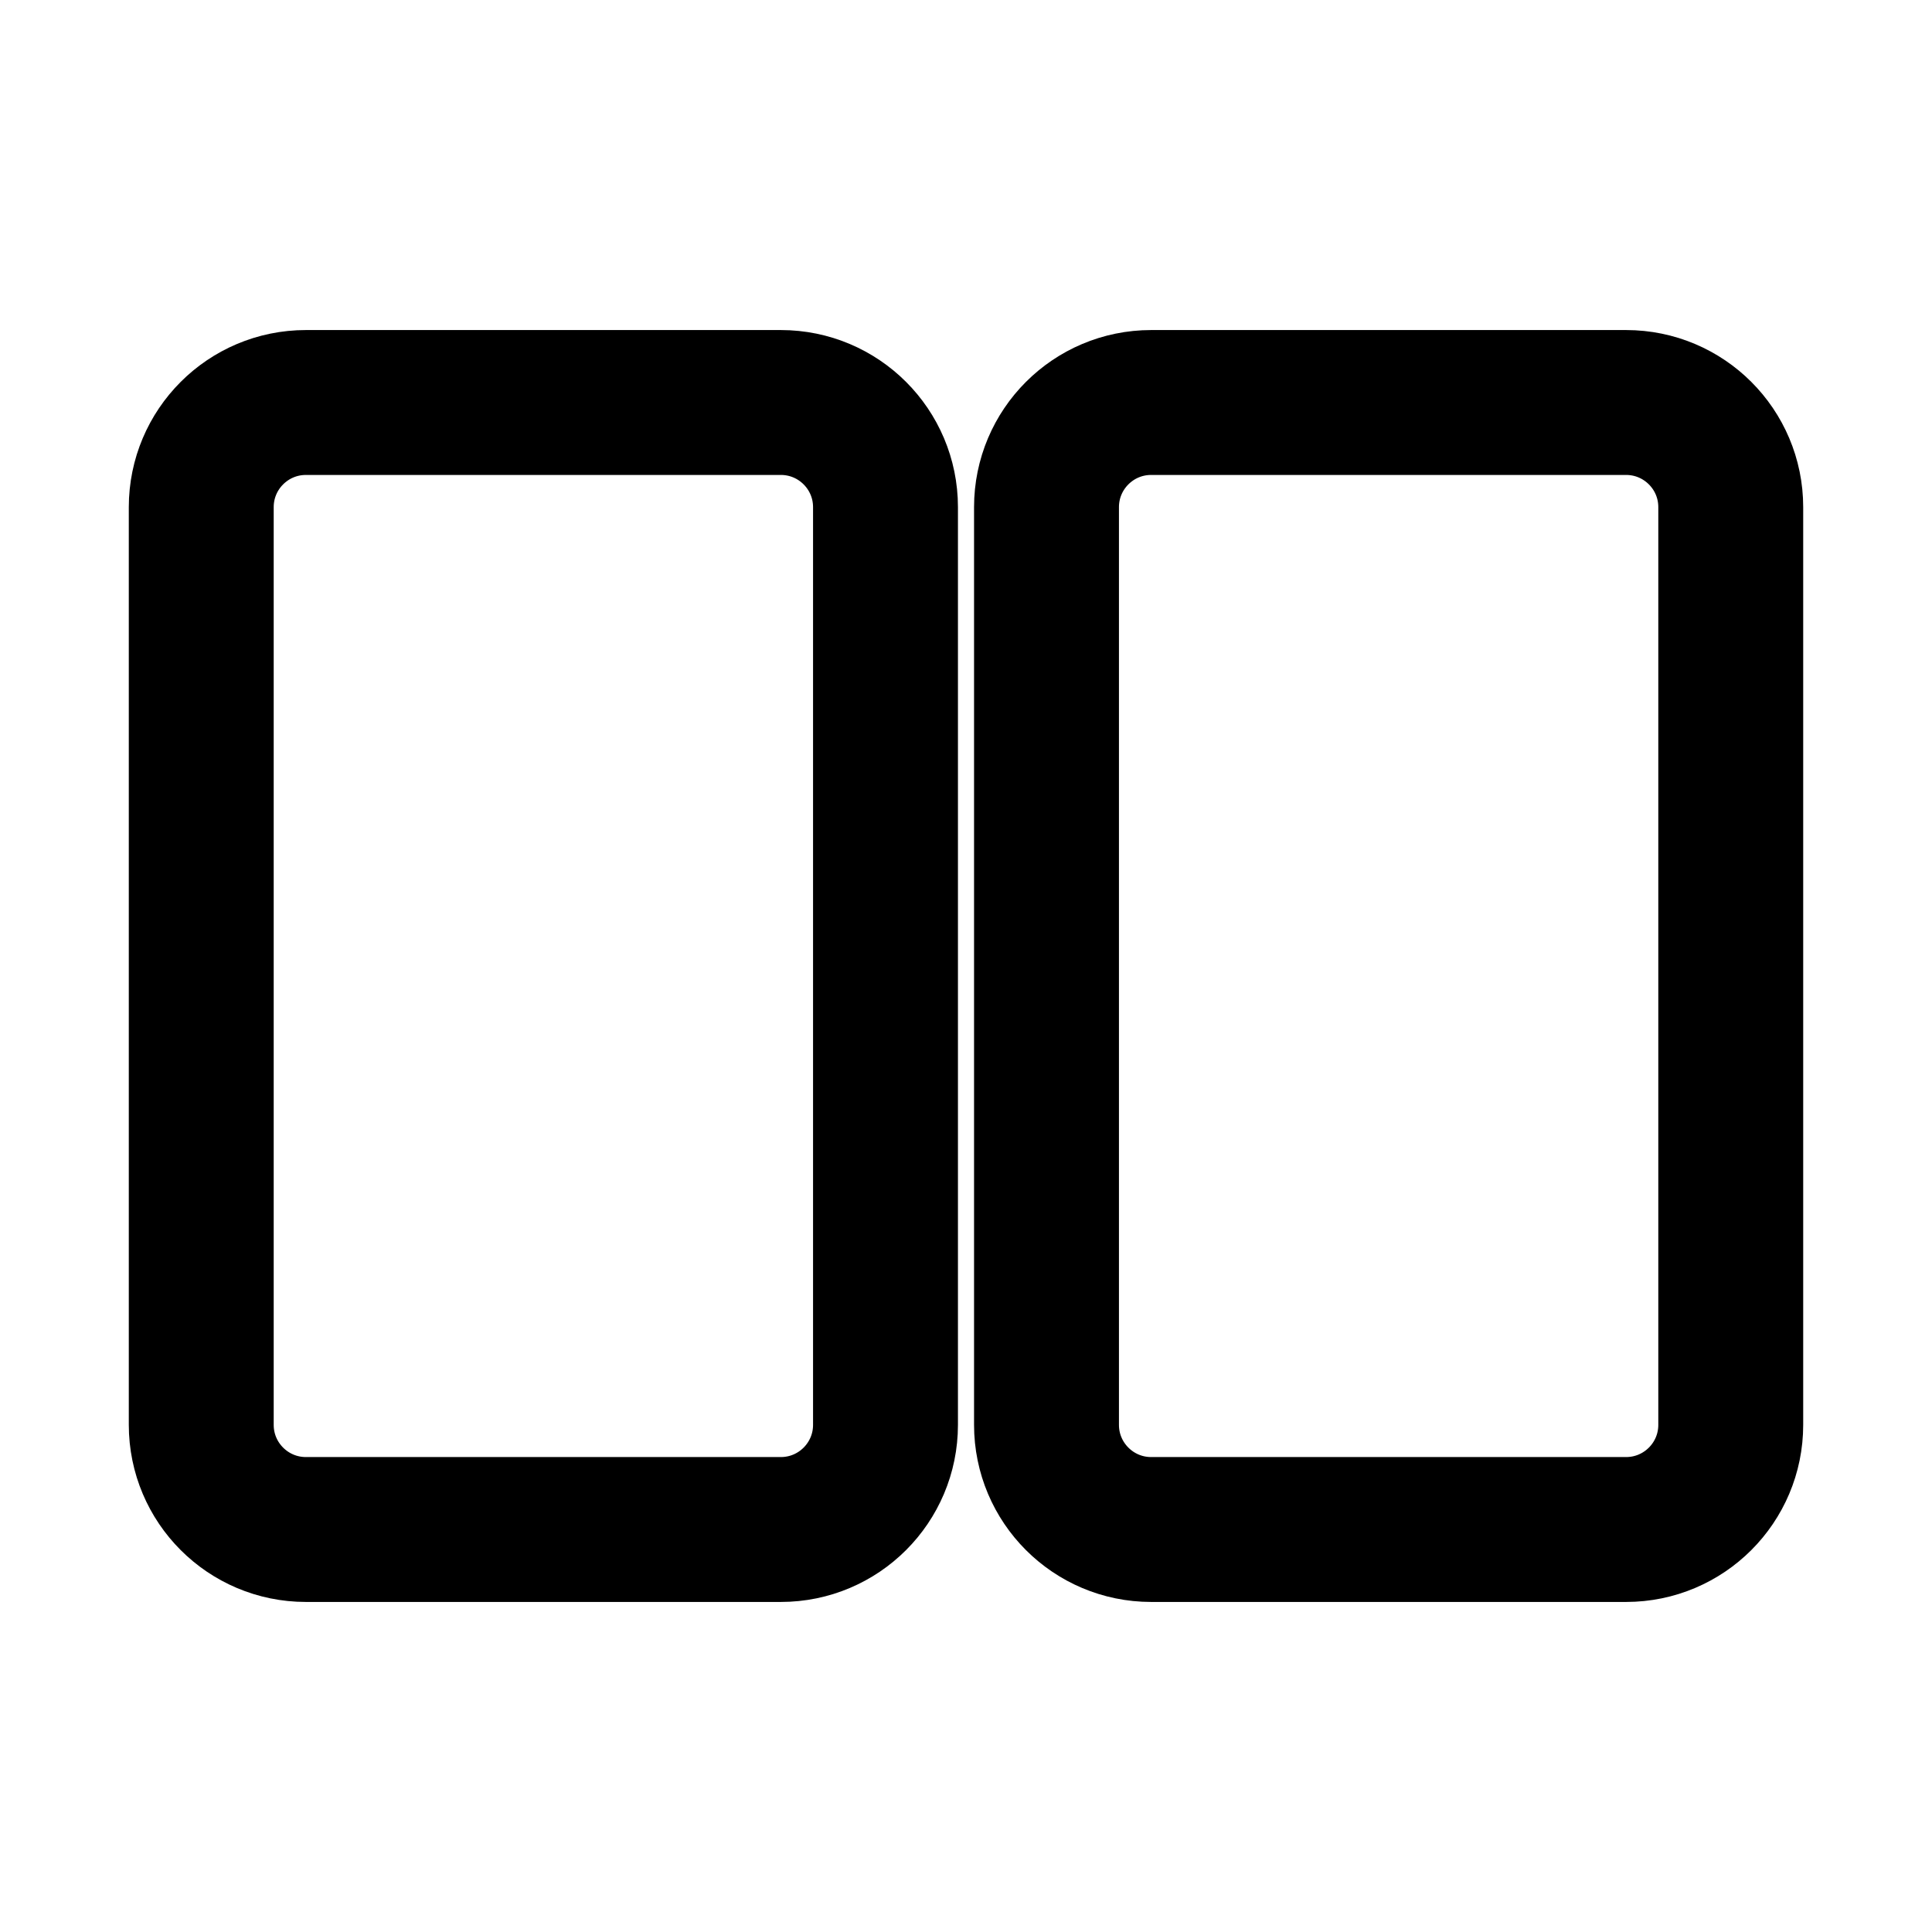
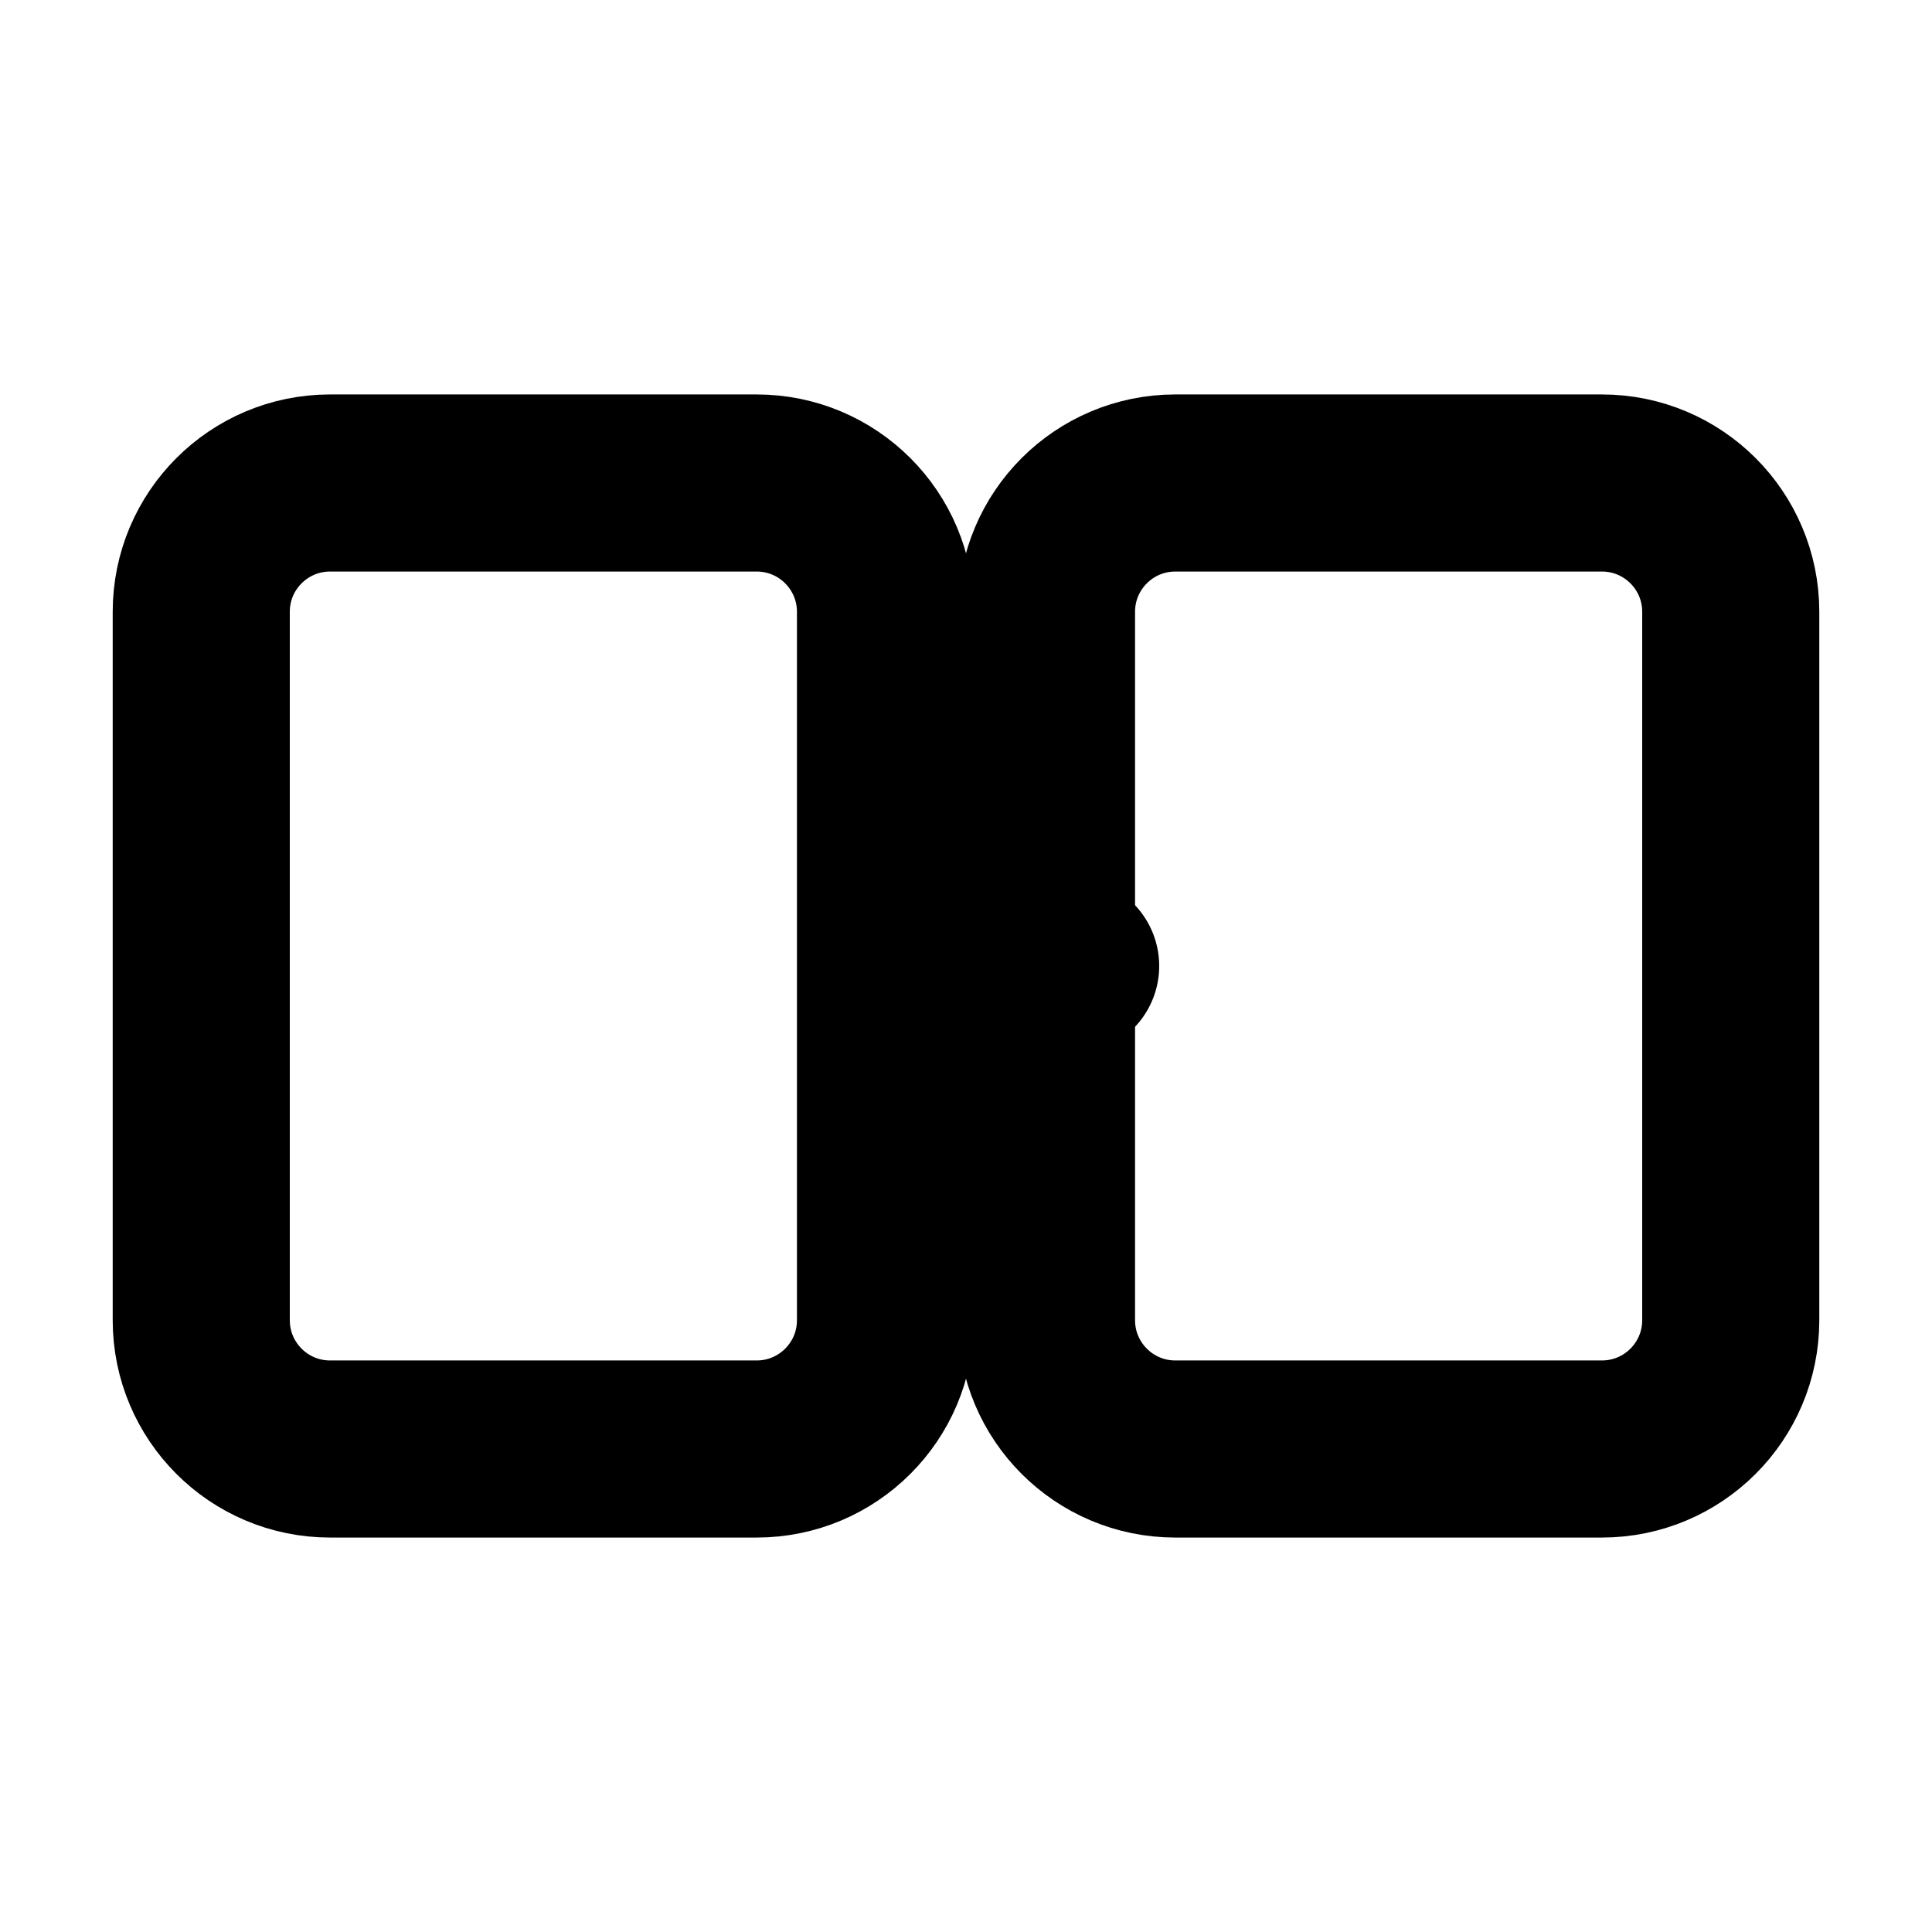
- <svg viewBox="0 0 24 24" fill="none" stroke="currentColor" stroke-width="1.8" stroke-linecap="round" stroke-linejoin="round">
-   <rect x="2.5" y="5" width="8.5" height="14" rx="1.3" />
-   <rect x="13" y="5" width="8.5" height="14" rx="1.3" />
+ <svg viewBox="0 0 24 24" fill="none" stroke="currentColor" stroke-width="2.2" stroke-linecap="round" stroke-linejoin="round">
+   <rect x="2.5" y="6" width="8.5" height="12" rx="1.6" />
+   <rect x="13" y="6" width="8.5" height="12" rx="1.6" />
+   <path d="M11.4 12h1.2M11.9 10.4l1.6 1.6-1.6 1.6" transform="translate(-0.2 0)" />
</svg>
